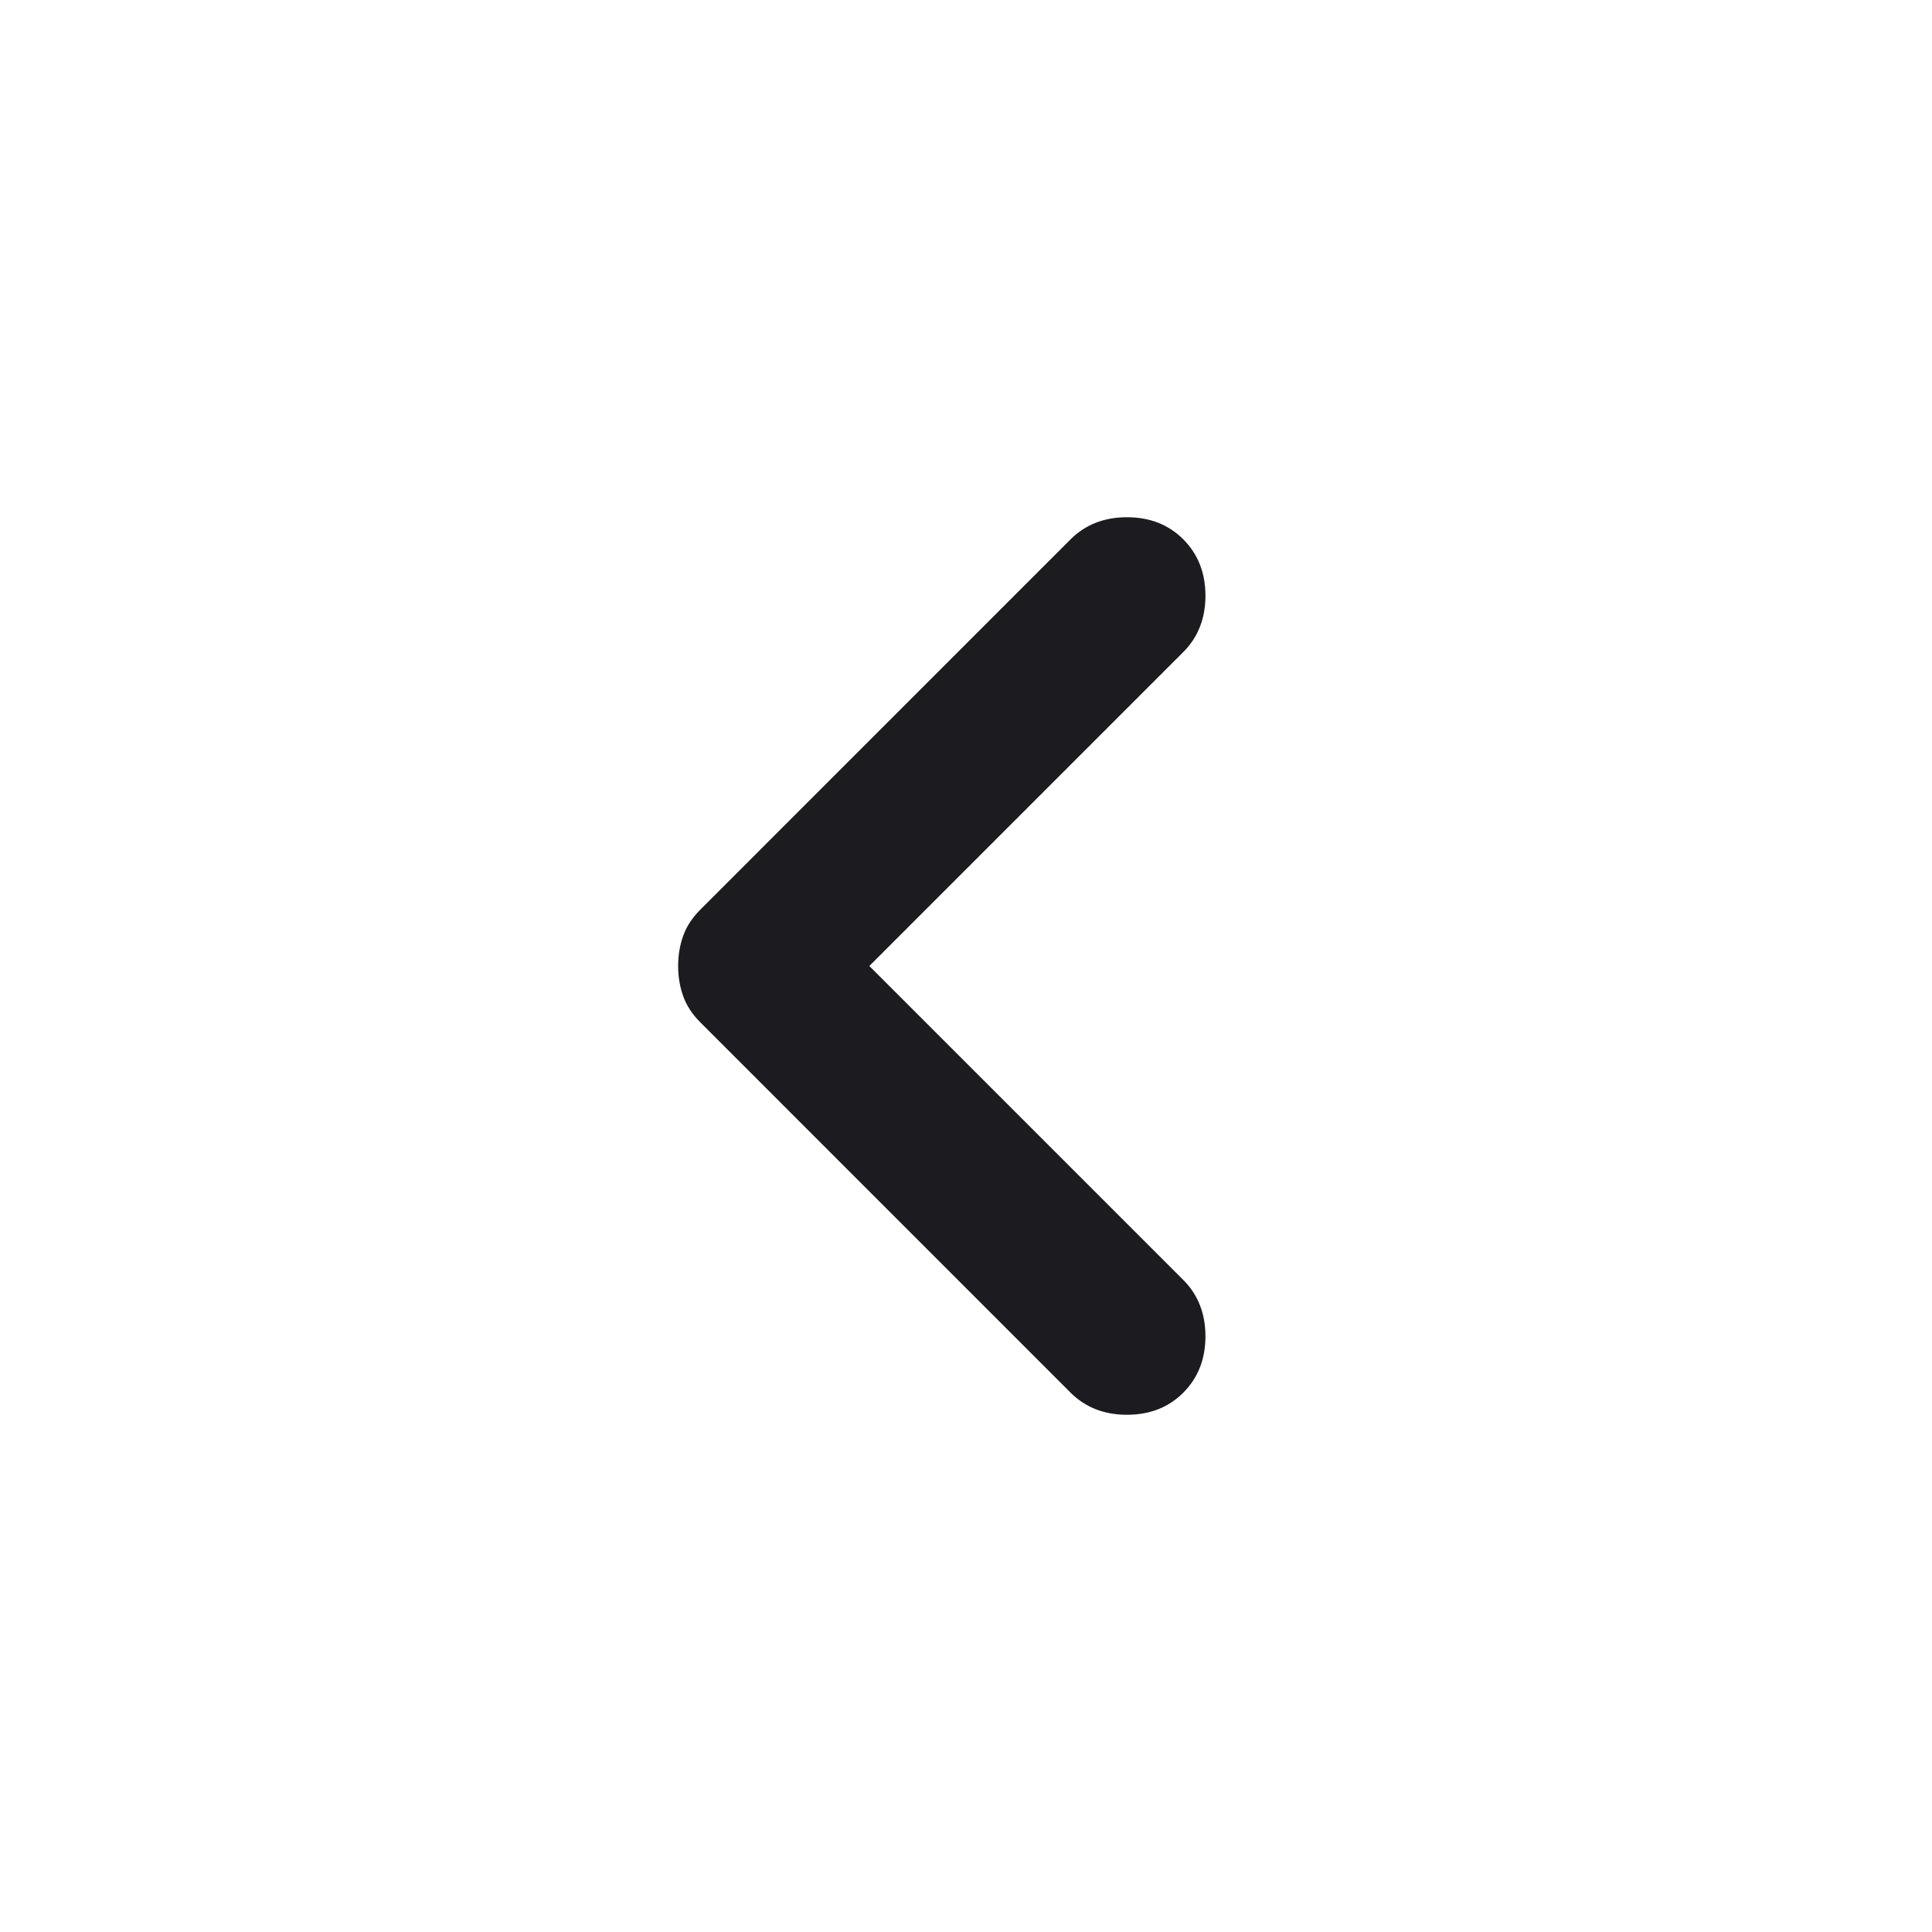
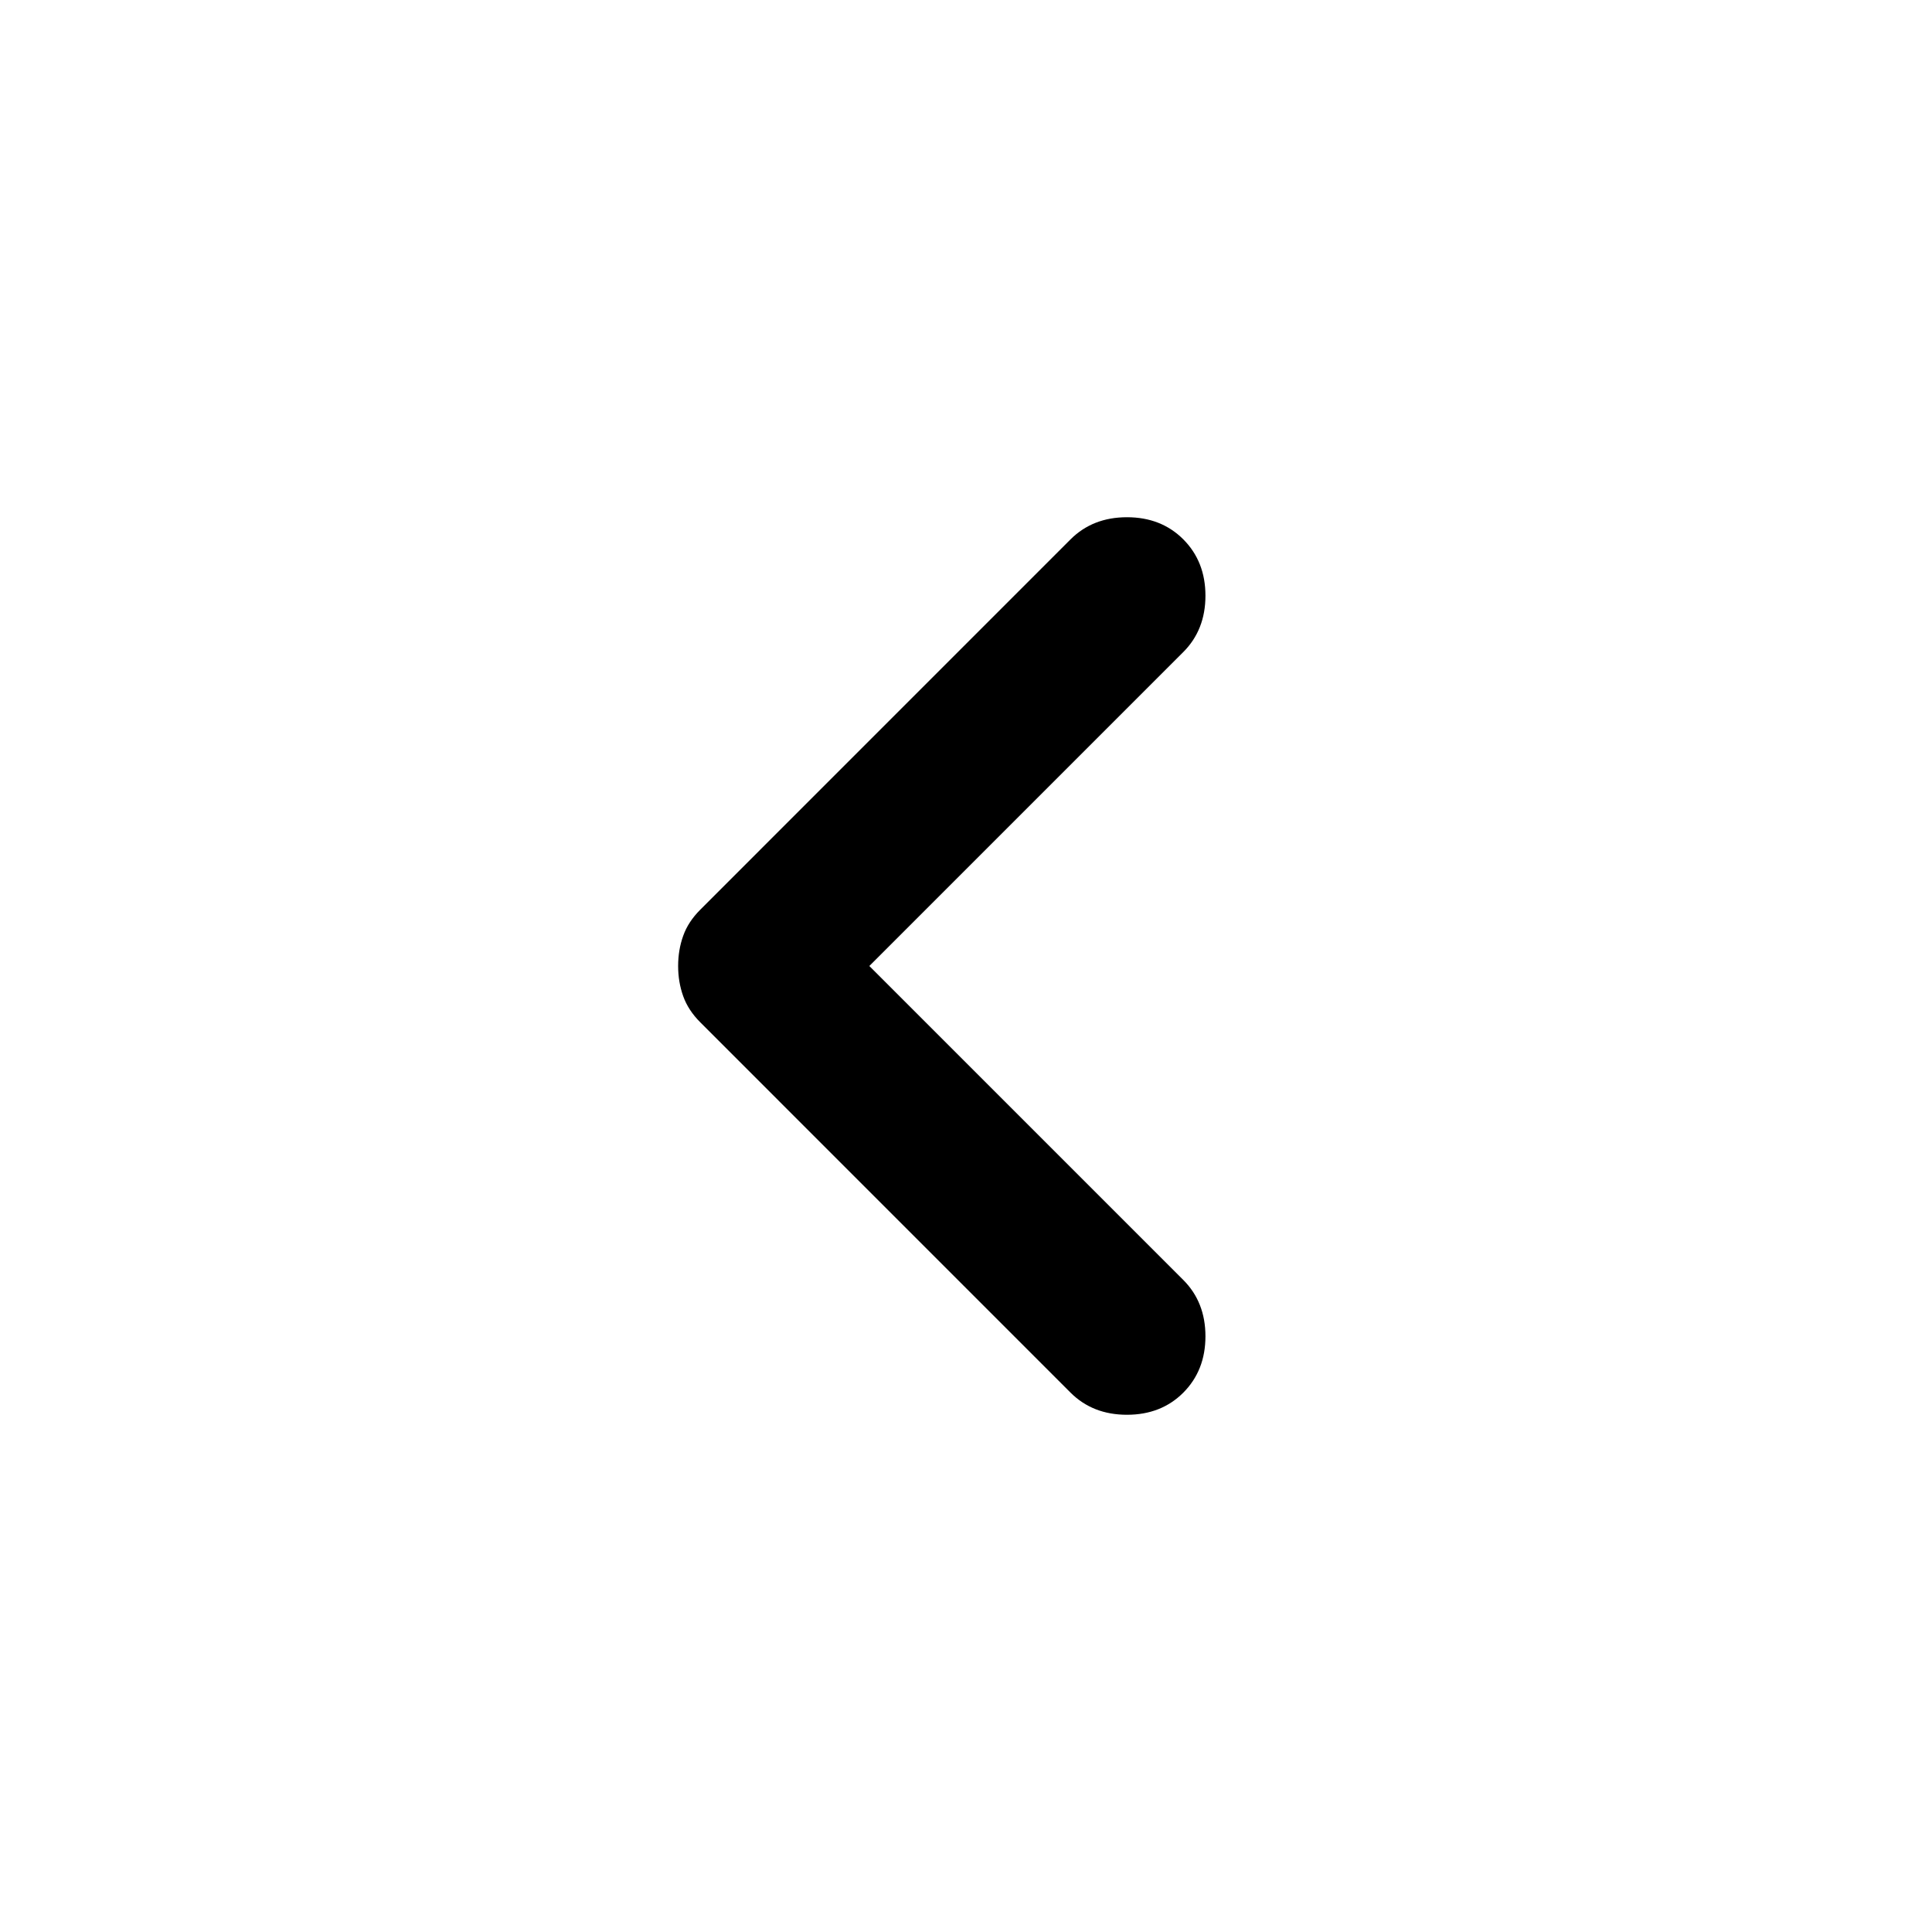
<svg xmlns="http://www.w3.org/2000/svg" width="32" height="32" viewBox="0 0 32 32" fill="none">
  <mask id="mask0_635_1005" style="mask-type:alpha" maskUnits="userSpaceOnUse" x="0" y="0" width="32" height="32">
    <rect width="32" height="32" fill="#D9D9D9" />
  </mask>
  <g mask="url(#mask0_635_1005)">
-     <path d="M14.399 16L19.599 21.2C19.843 21.444 19.966 21.756 19.966 22.133C19.966 22.511 19.843 22.822 19.599 23.067C19.355 23.311 19.044 23.433 18.666 23.433C18.288 23.433 17.977 23.311 17.732 23.067L11.599 16.933C11.466 16.8 11.371 16.655 11.316 16.5C11.26 16.344 11.232 16.178 11.232 16C11.232 15.822 11.26 15.655 11.316 15.5C11.371 15.344 11.466 15.2 11.599 15.067L17.732 8.933C17.977 8.689 18.288 8.567 18.666 8.567C19.044 8.567 19.355 8.689 19.599 8.933C19.843 9.178 19.966 9.489 19.966 9.867C19.966 10.244 19.843 10.556 19.599 10.8L14.399 16Z" fill="#1C1B1F" />
+     <path d="M14.399 16L19.599 21.2C19.843 21.444 19.966 21.756 19.966 22.133C19.966 22.511 19.843 22.822 19.599 23.067C19.355 23.311 19.044 23.433 18.666 23.433C18.288 23.433 17.977 23.311 17.732 23.067L11.599 16.933C11.466 16.8 11.371 16.655 11.316 16.5C11.26 16.344 11.232 16.178 11.232 16C11.232 15.822 11.26 15.655 11.316 15.5C11.371 15.344 11.466 15.2 11.599 15.067L17.732 8.933C17.977 8.689 18.288 8.567 18.666 8.567C19.044 8.567 19.355 8.689 19.599 8.933C19.843 9.178 19.966 9.489 19.966 9.867C19.966 10.244 19.843 10.556 19.599 10.8L14.399 16Z" fill="currentColor" />
  </g>
</svg>
